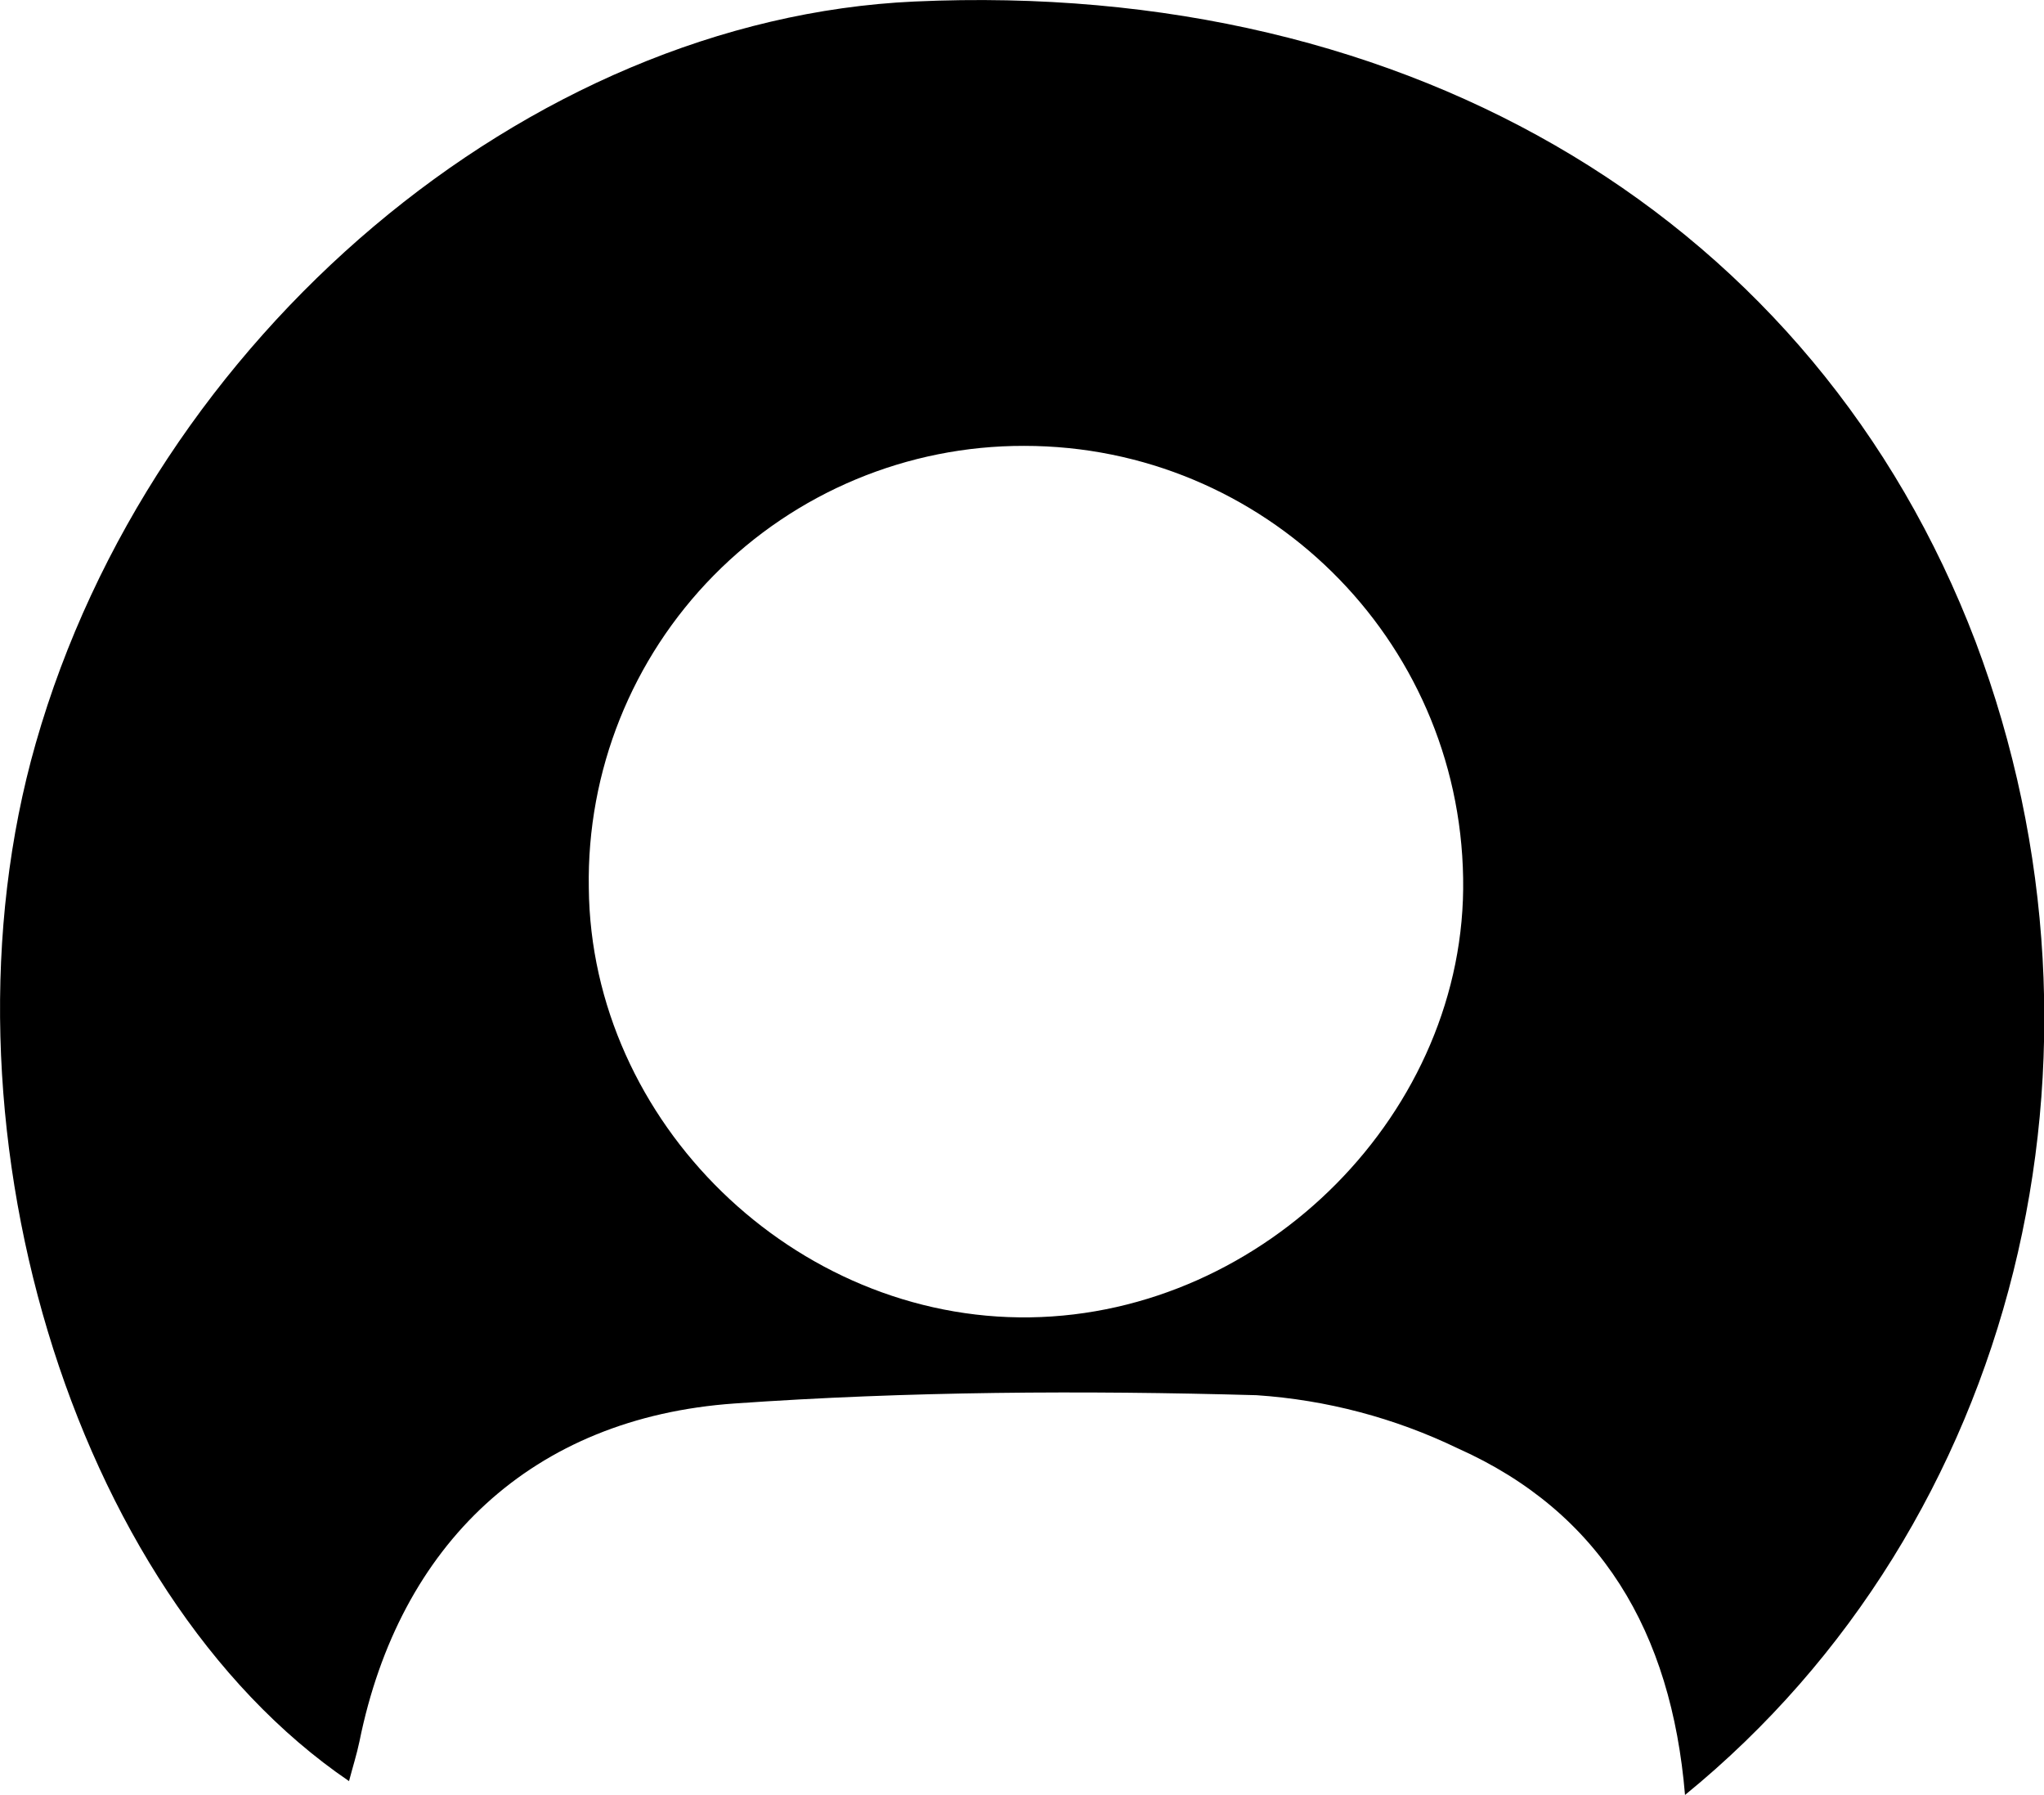
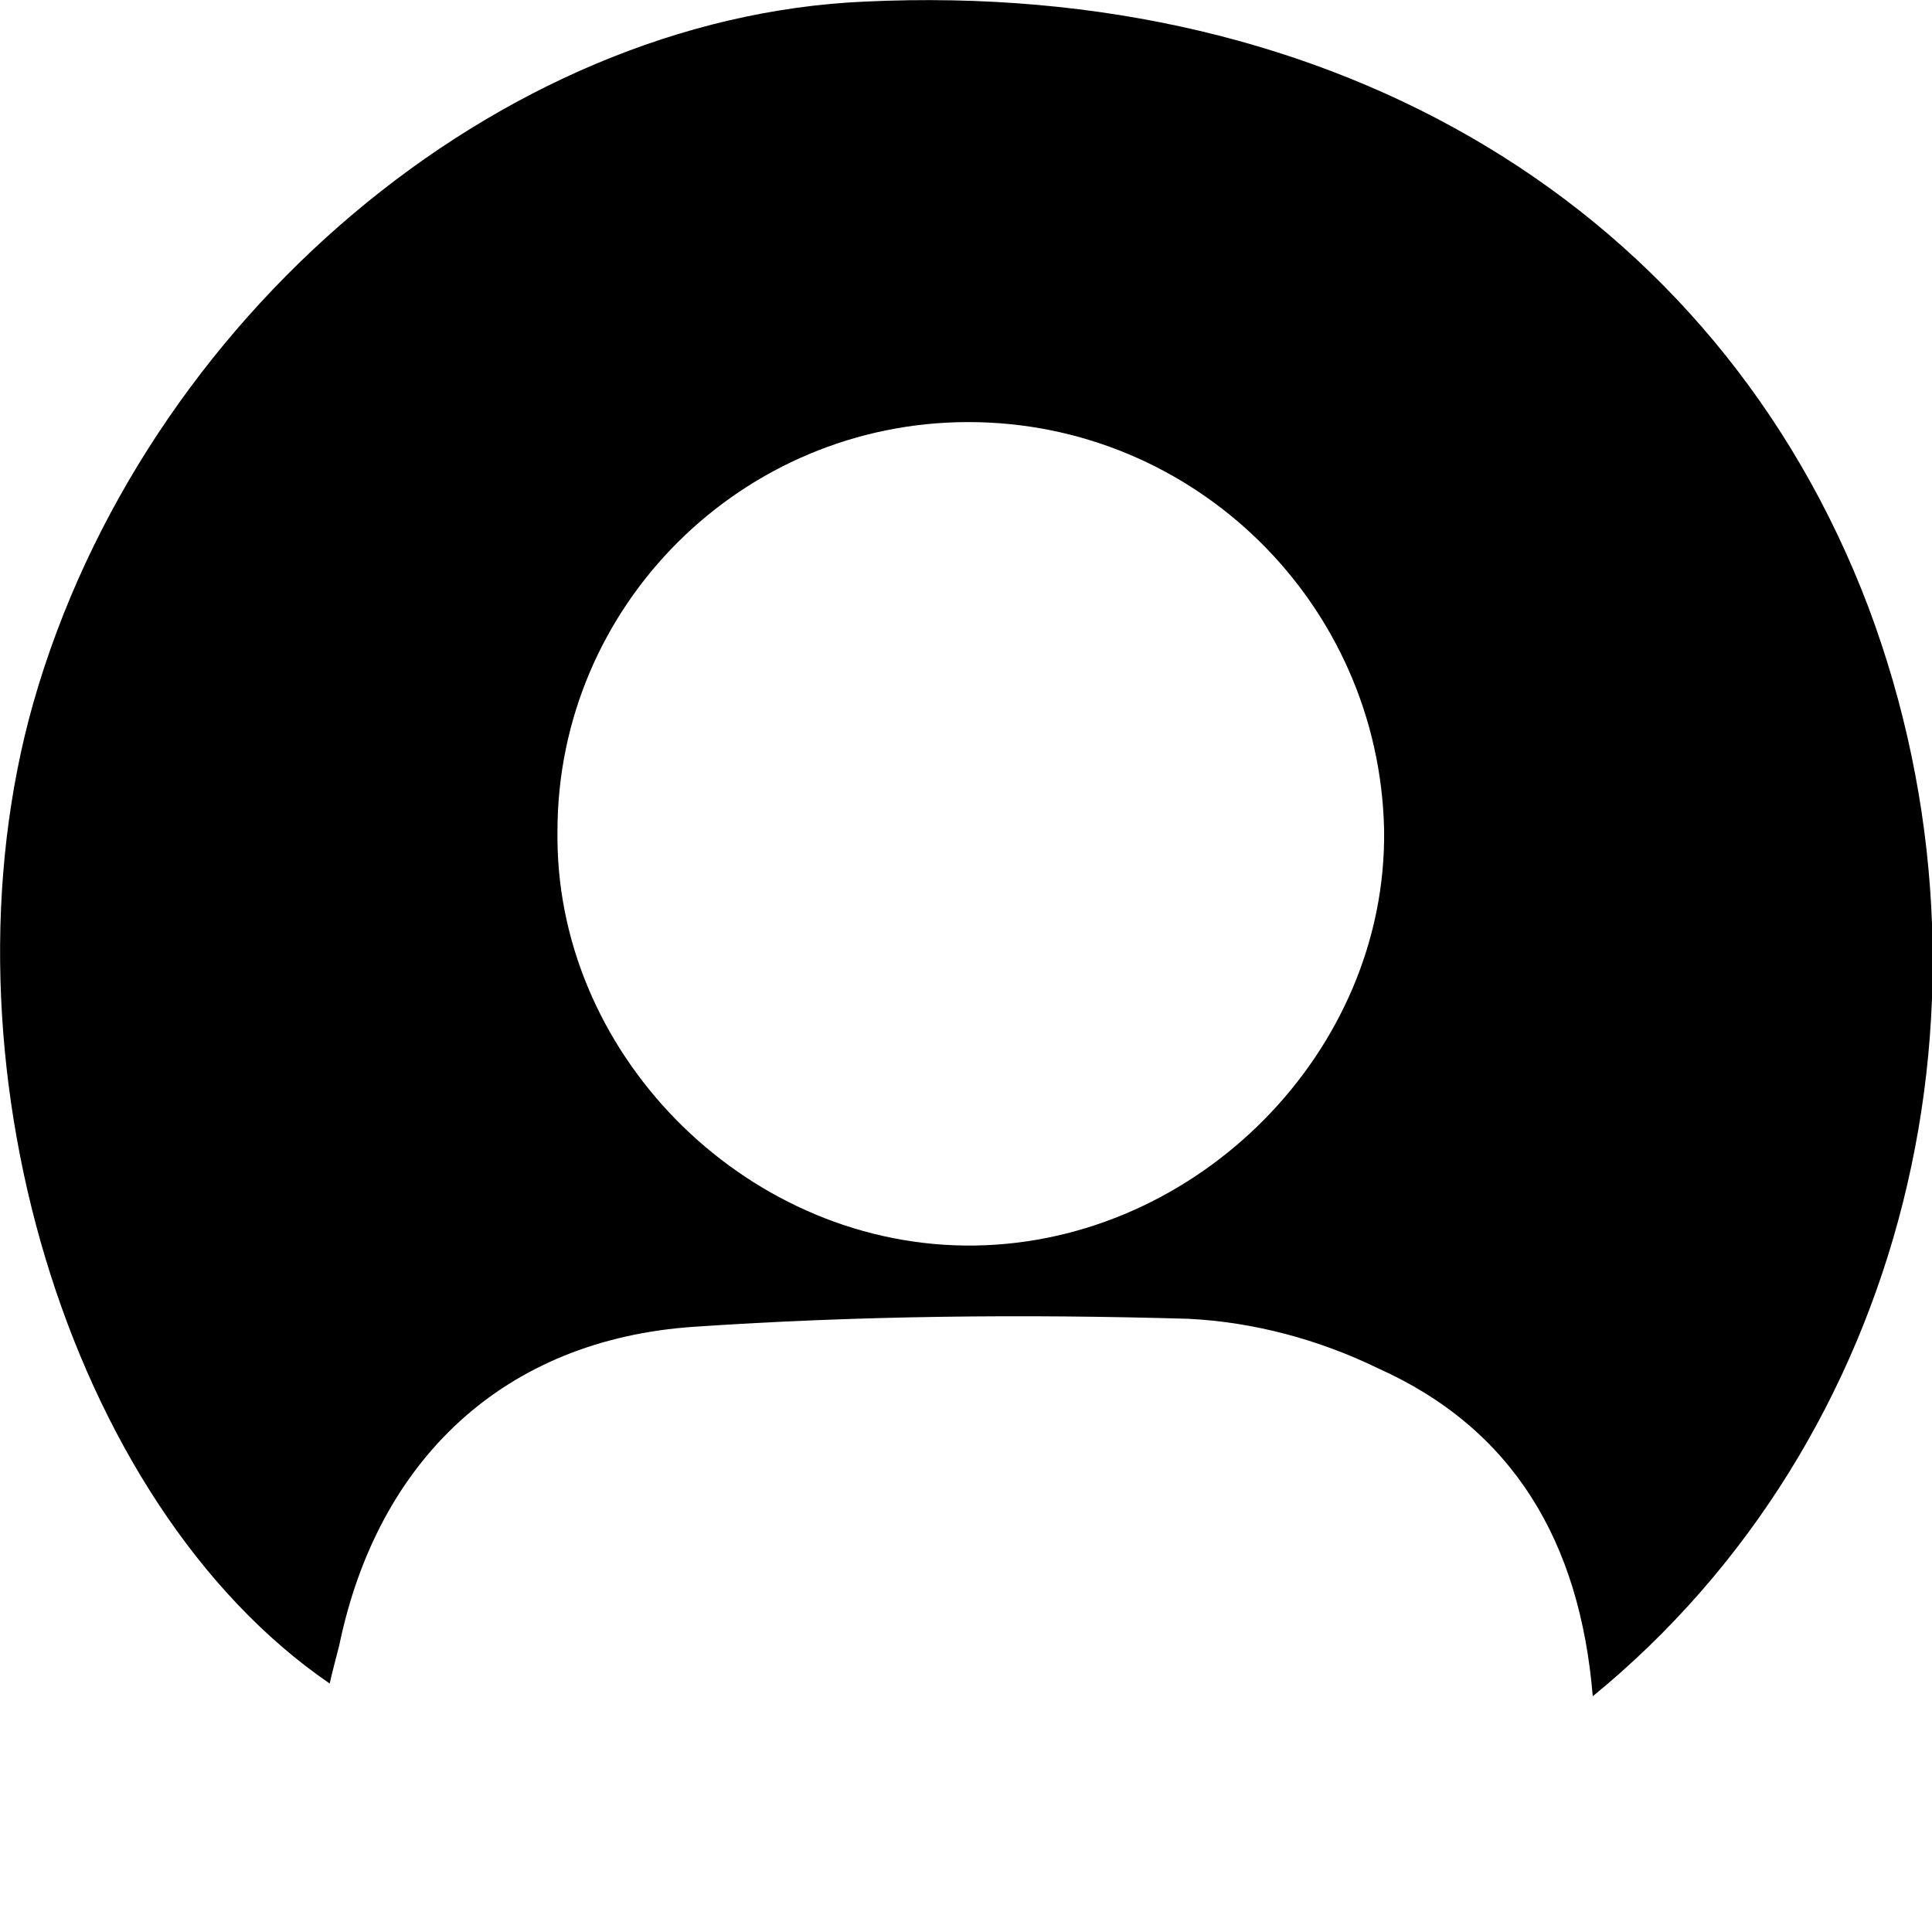
- <svg xmlns="http://www.w3.org/2000/svg" viewBox="0 0 121.05 106.28">
-   <g id="Layer_2" data-name="Layer 2">
-     <g id="Layer_1-2" data-name="Layer 1">
-       <path d="M99.79,106.28c-.81-9.67-5-16.75-13.47-20.53a32.4,32.4,0,0,0-11.9-3.14c-10.3-.29-20.65-.23-30.92.49-12,.84-19.85,8.35-22.21,20-.16.77-.4,1.52-.62,2.36C4.17,94.23-4.22,66.15,2.12,44,9,19.92,31.27,1.13,54.16.09,83.72-1.26,107.52,13.11,117,38,126.21,62.45,119.49,90.22,99.79,106.28ZM60.65,26.4A25.73,25.73,0,0,0,34.87,52.57C35,66.47,47.07,78.2,61,78S86.88,65.79,86.65,52A26,26,0,0,0,60.65,26.4Z" />
+ <svg xmlns="http://www.w3.org/2000/svg" version="1.1" id="Layer_1" x="0px" y="0px" viewBox="0 0 121.3 121.3" style="enable-background:new 0 0 121.3 121.3;" xml:space="preserve">
+   <g id="Layer_2_1_">
+     <g id="Layer_1-2">
+       <path d="M100,106.5c-0.8-9.7-5-16.8-13.5-20.6c-3.7-1.8-7.8-2.9-11.9-3.1c-10.3-0.3-20.7-0.2-31,0.5c-12,0.8-19.9,8.4-22.3,20    c-0.2,0.8-0.4,1.5-0.6,2.4C4.2,94.4-4.2,66.3,2.1,44.1C9,20,31.3,1.1,54.3,0.1c29.6-1.4,53.5,13,63,38    C126.5,62.6,119.7,90.4,100,106.5z M60.8,26.5c-14.2,0-25.8,11.5-25.8,25.7c0,0.2,0,0.3,0,0.5c0.1,13.9,12.2,25.7,26.2,25.5    c14-0.2,25.9-12.2,25.7-26.1C86.6,37.9,75,26.5,60.8,26.5z" />
    </g>
  </g>
</svg>
